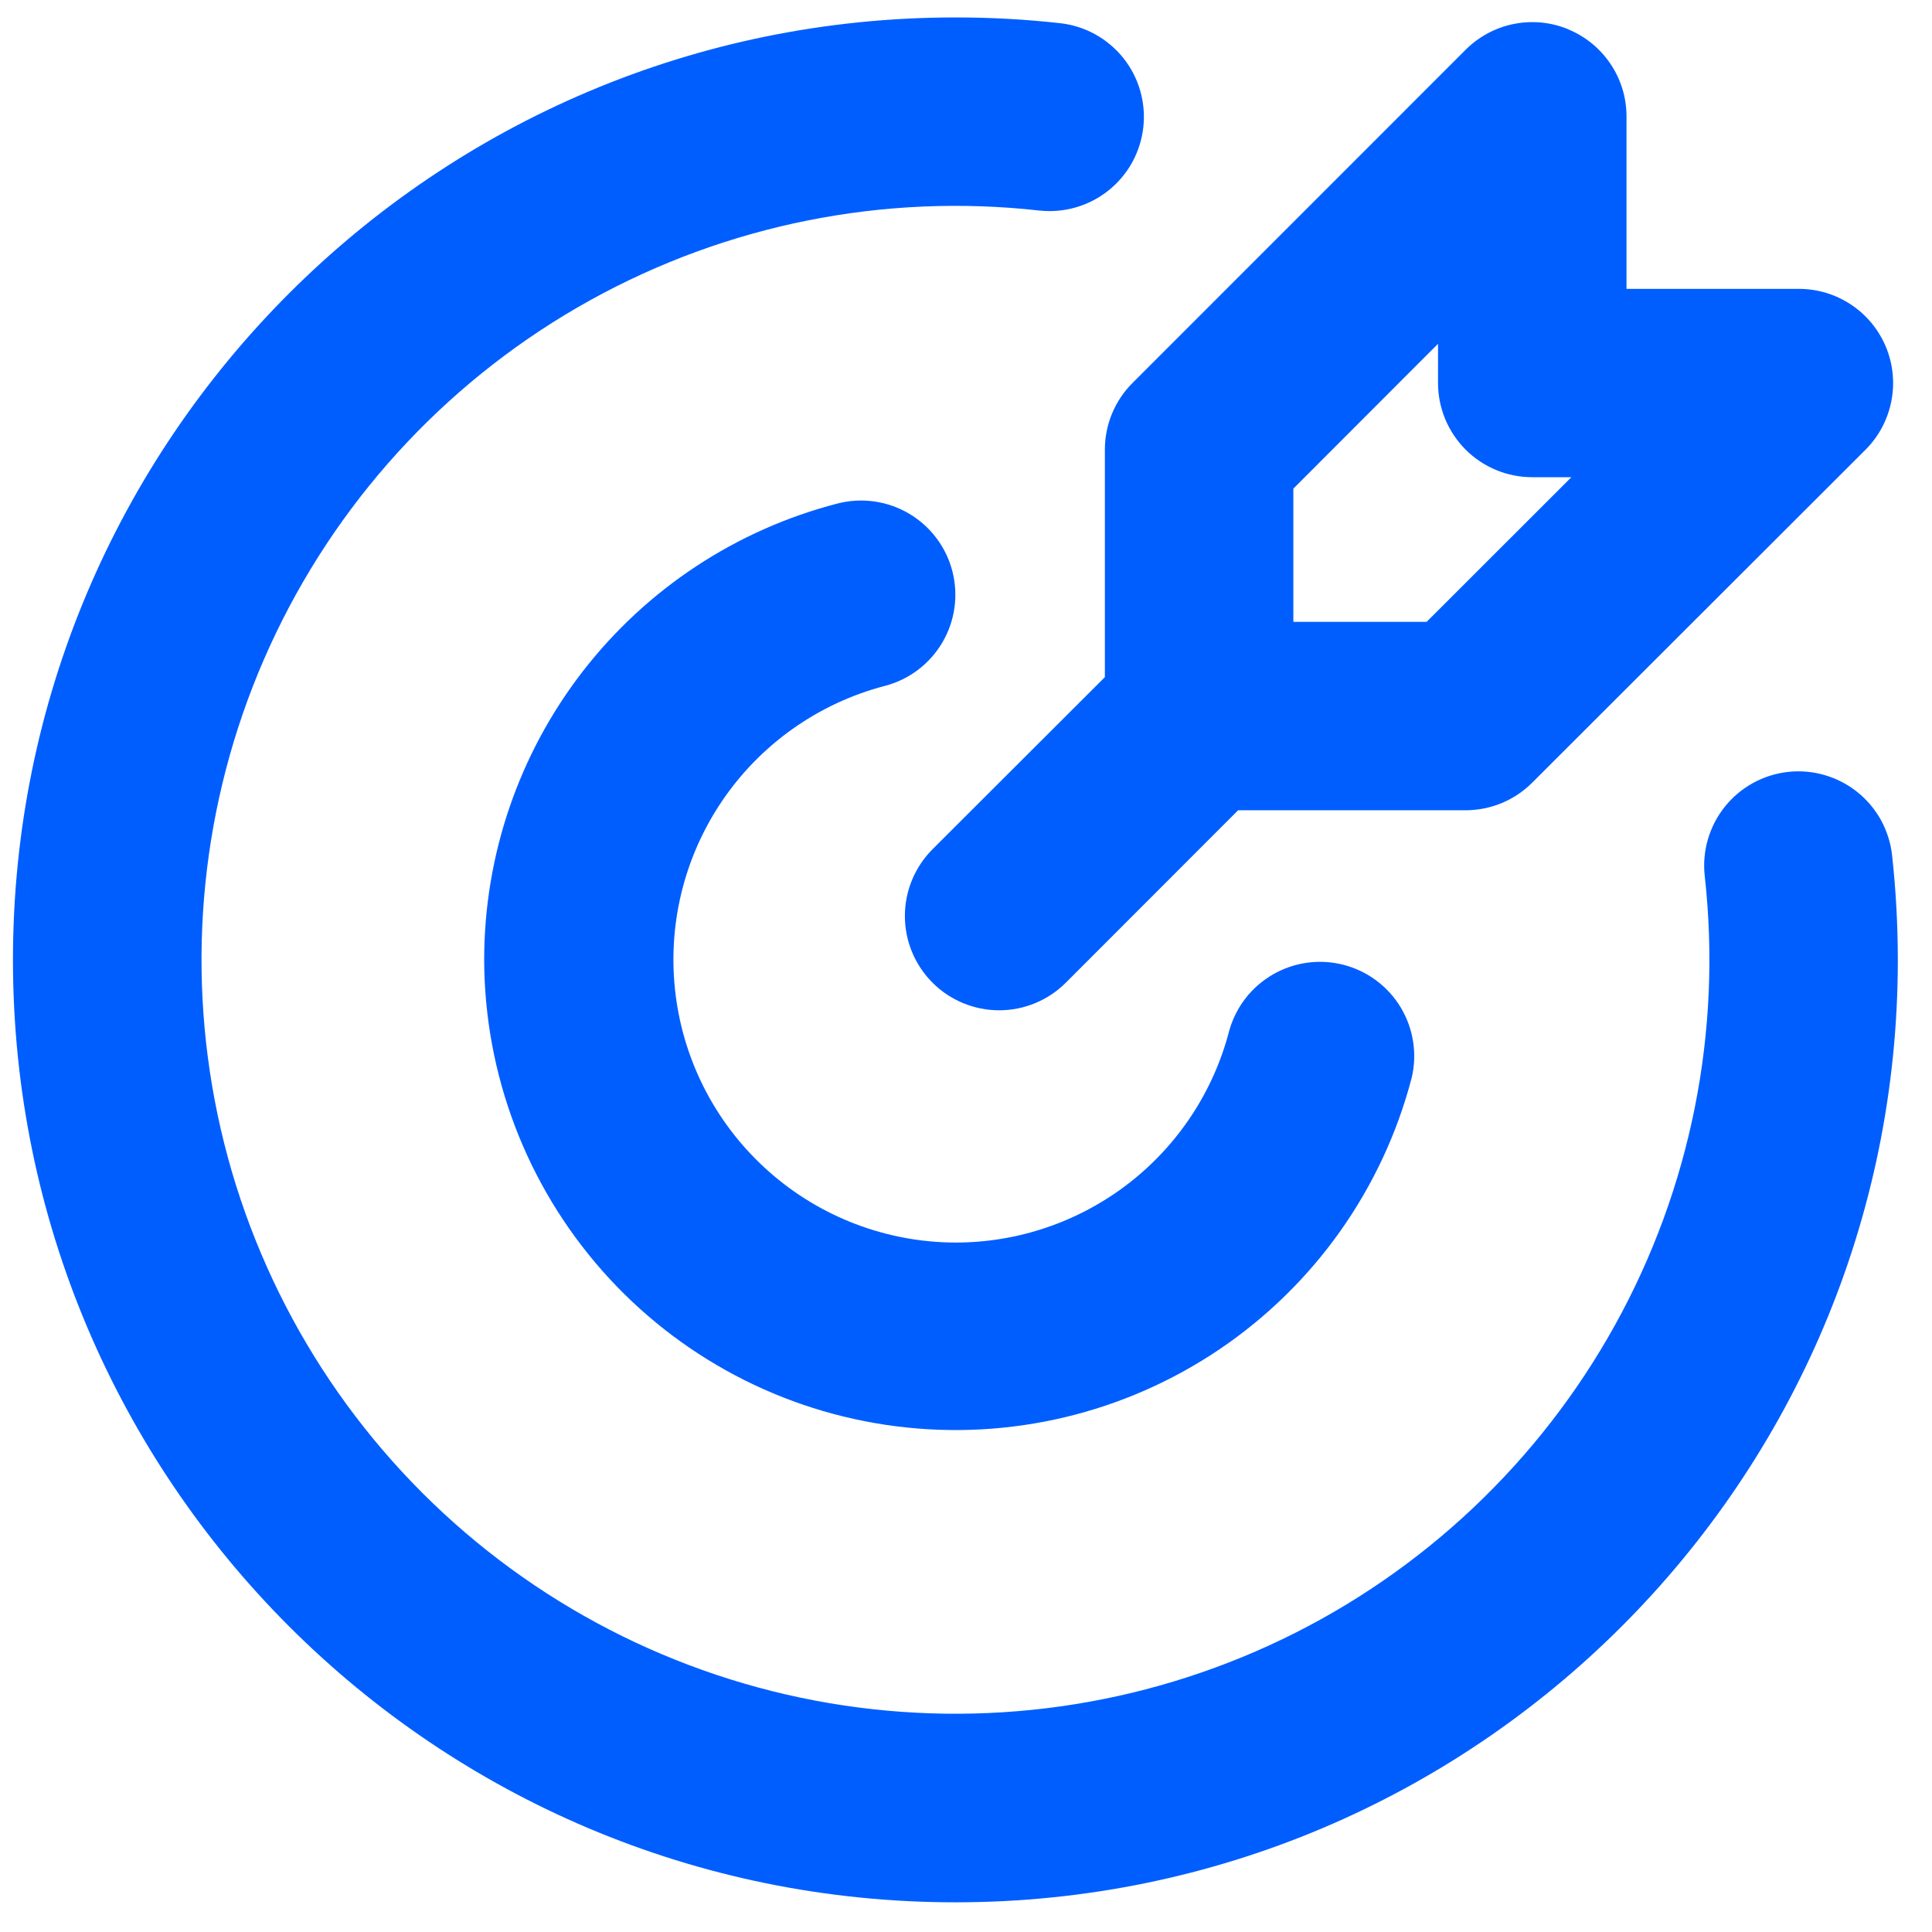
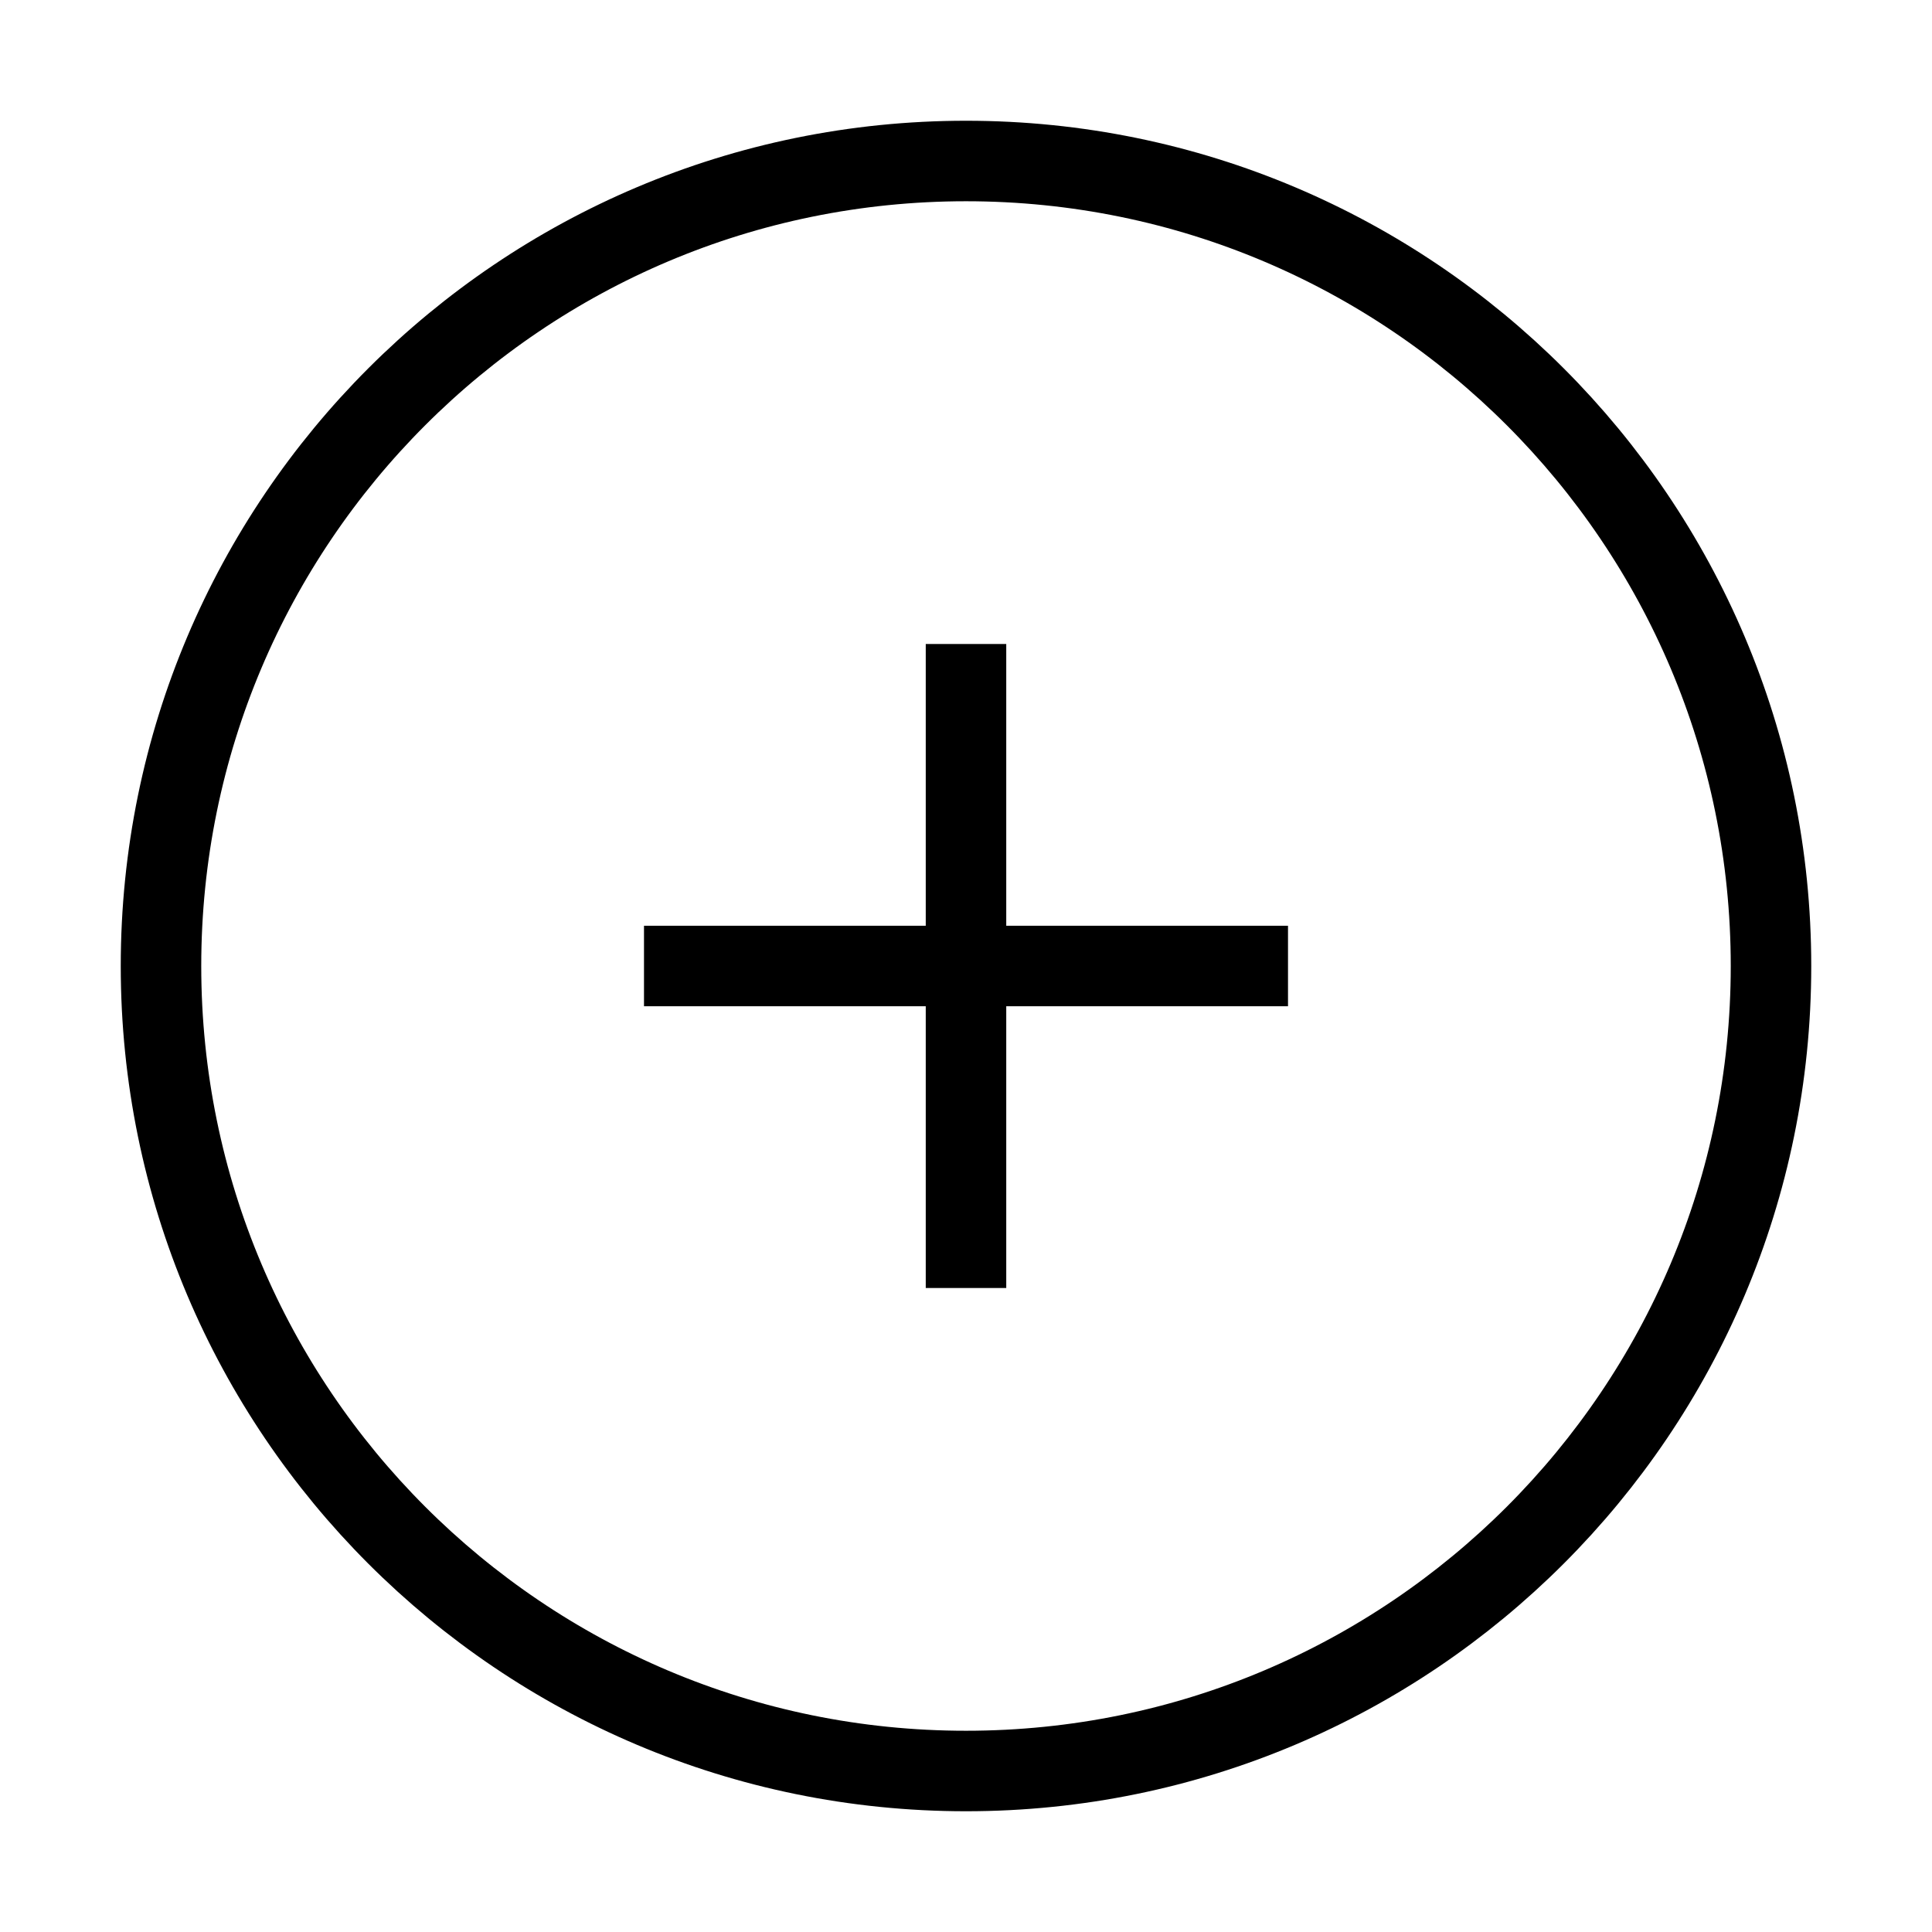
- <svg xmlns="http://www.w3.org/2000/svg" width="41" height="41" viewBox="0 0 41 41" fill="none">
-   <path d="M20.275 0.37C21.026 0.37 21.766 0.41 22.495 0.492C22.756 0.52 23.009 0.6 23.239 0.727C23.469 0.854 23.672 1.024 23.837 1.229C24.001 1.434 24.123 1.67 24.196 1.922C24.269 2.174 24.292 2.438 24.263 2.7C24.234 2.961 24.154 3.213 24.028 3.444C23.901 3.674 23.73 3.877 23.525 4.041C23.32 4.205 23.085 4.327 22.833 4.4C22.581 4.474 22.316 4.496 22.055 4.468C18.759 4.099 15.43 4.763 12.529 6.369C9.627 7.975 7.296 10.443 5.858 13.432C4.42 16.421 3.947 19.782 4.503 23.052C5.059 26.321 6.618 29.337 8.963 31.682C11.308 34.027 14.324 35.586 17.593 36.142C20.863 36.698 24.224 36.224 27.213 34.787C30.201 33.349 32.669 31.018 34.275 28.116C35.881 25.215 36.546 21.885 36.177 18.59C36.148 18.328 36.171 18.064 36.244 17.812C36.318 17.56 36.44 17.324 36.604 17.119C36.935 16.705 37.418 16.44 37.945 16.381C38.472 16.323 39.001 16.477 39.415 16.808C39.62 16.972 39.791 17.175 39.918 17.405C40.044 17.636 40.124 17.888 40.153 18.149C40.233 18.879 40.274 19.619 40.275 20.369C40.275 31.416 31.321 40.37 20.275 40.37C9.229 40.37 0.275 31.416 0.275 20.369C0.275 9.324 9.229 0.37 20.275 0.37ZM20.211 12.123C20.343 12.637 20.266 13.182 19.996 13.638C19.726 14.095 19.287 14.425 18.773 14.557C17.363 14.927 16.135 15.797 15.319 17.005C14.503 18.213 14.155 19.677 14.339 21.123C14.523 22.569 15.226 23.899 16.319 24.864C17.411 25.83 18.817 26.365 20.275 26.369C21.606 26.37 22.899 25.928 23.951 25.114C25.003 24.299 25.755 23.158 26.087 21.869C26.229 21.366 26.562 20.939 27.016 20.678C27.469 20.417 28.006 20.345 28.512 20.475C29.019 20.606 29.454 20.93 29.724 21.377C29.994 21.825 30.079 22.36 29.959 22.869C29.346 25.221 27.897 27.269 25.884 28.631C23.87 29.993 21.43 30.575 19.019 30.268C16.608 29.962 14.39 28.789 12.781 26.967C11.172 25.145 10.281 22.8 10.275 20.369C10.275 18.152 11.011 15.998 12.369 14.245C13.727 12.492 15.629 11.24 17.775 10.685C18.03 10.62 18.294 10.605 18.555 10.642C18.815 10.679 19.065 10.766 19.291 10.9C19.517 11.033 19.715 11.21 19.873 11.42C20.031 11.63 20.146 11.869 20.211 12.123ZM33.283 0.624C33.648 0.775 33.96 1.031 34.18 1.36C34.4 1.688 34.517 2.074 34.517 2.47V6.13H38.175C38.571 6.13 38.957 6.247 39.286 6.467C39.615 6.686 39.871 6.999 40.023 7.364C40.174 7.73 40.214 8.132 40.136 8.52C40.059 8.907 39.869 9.264 39.589 9.544L32.515 16.61C32.14 16.985 31.632 17.195 31.101 17.195H26.275L22.619 20.854C22.244 21.229 21.735 21.44 21.204 21.44C20.674 21.44 20.165 21.229 19.789 20.854C19.414 20.478 19.203 19.969 19.203 19.439C19.203 18.908 19.414 18.399 19.789 18.023L23.447 14.37V9.542C23.447 9.011 23.658 8.502 24.033 8.128L31.103 1.056C31.383 0.776 31.739 0.585 32.127 0.508C32.516 0.431 32.918 0.47 33.283 0.622M30.517 7.296L27.447 10.37V13.197H30.275L33.347 10.127H32.517C31.987 10.127 31.478 9.917 31.103 9.542C30.728 9.167 30.517 8.658 30.517 8.128V7.296Z" fill="#005EFF" />
+ <svg xmlns="http://www.w3.org/2000/svg" width="24" height="24" viewBox="0 0 24 24" fill="none">
+   <path d="M12 22C17.523 22 22 17.523 22 12C22 6.477 17.523 2 12 2C6.477 2 2 6.477 2 12C2 17.523 6.477 22 12 22Z" stroke="currentColor" strokeWidth="2" strokeLinecap="round" strokeLinejoin="round" />
+   <path d="M12 8V16" stroke="currentColor" strokeWidth="2" strokeLinecap="round" strokeLinejoin="round" />
+   <path d="M8 12H16" stroke="currentColor" strokeWidth="2" strokeLinecap="round" strokeLinejoin="round" />
</svg>
